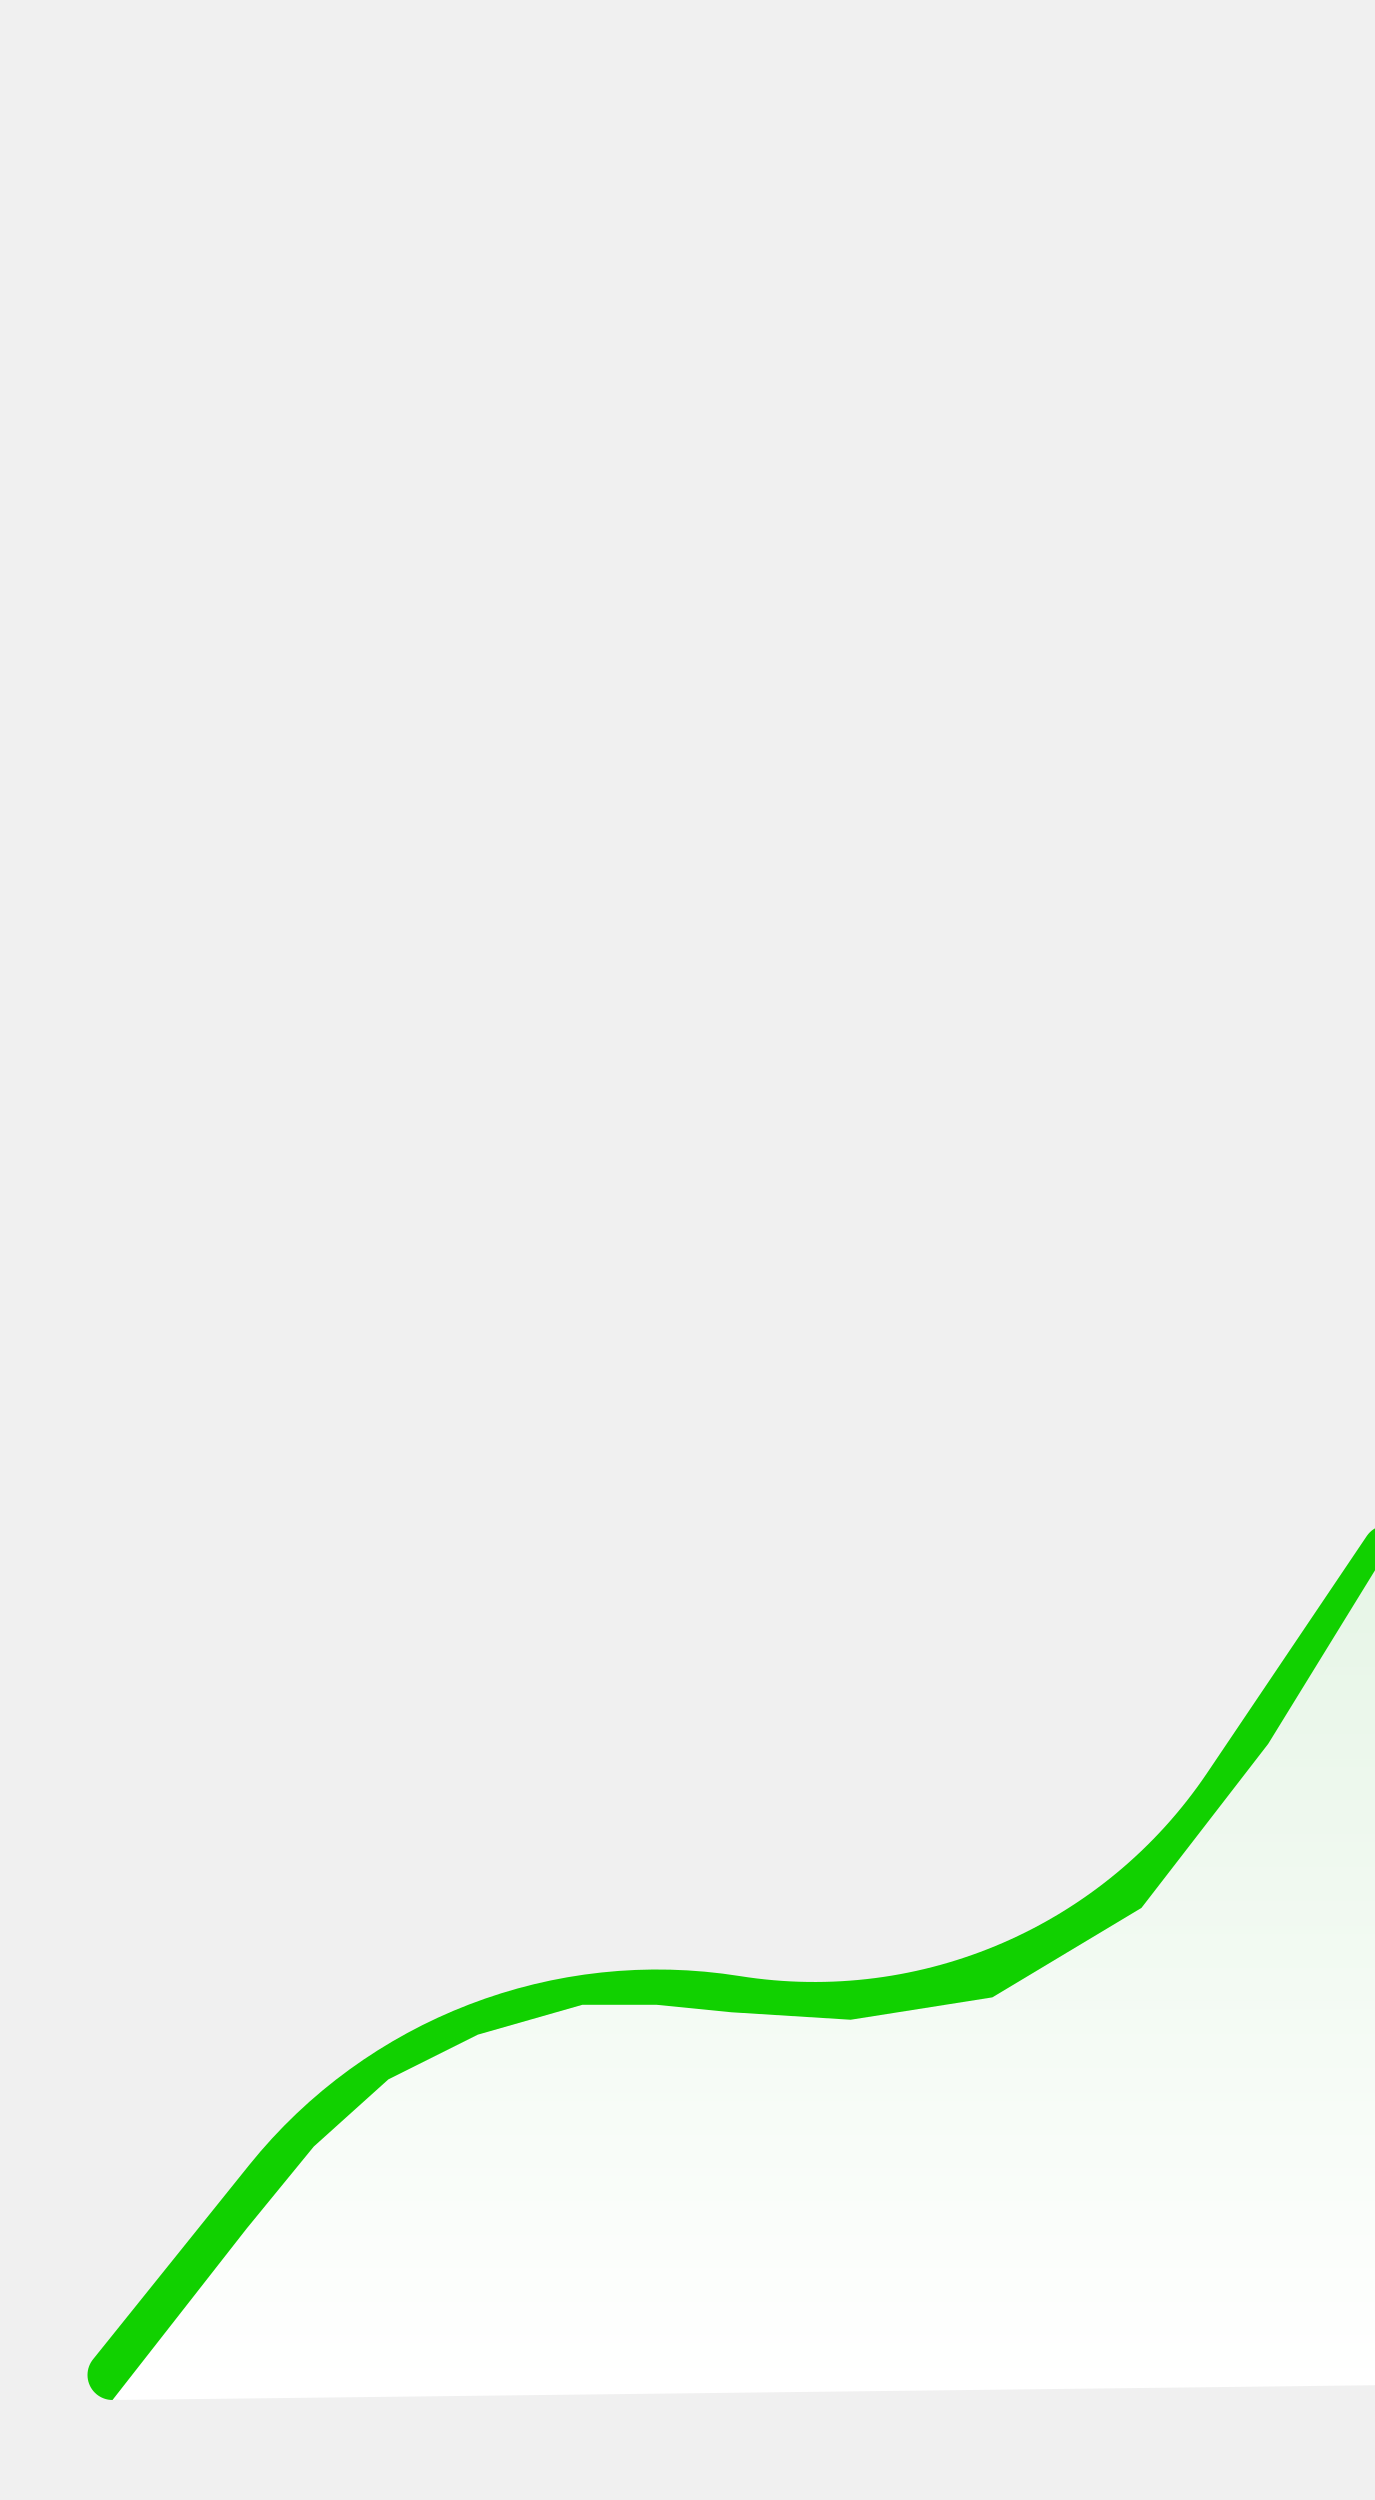
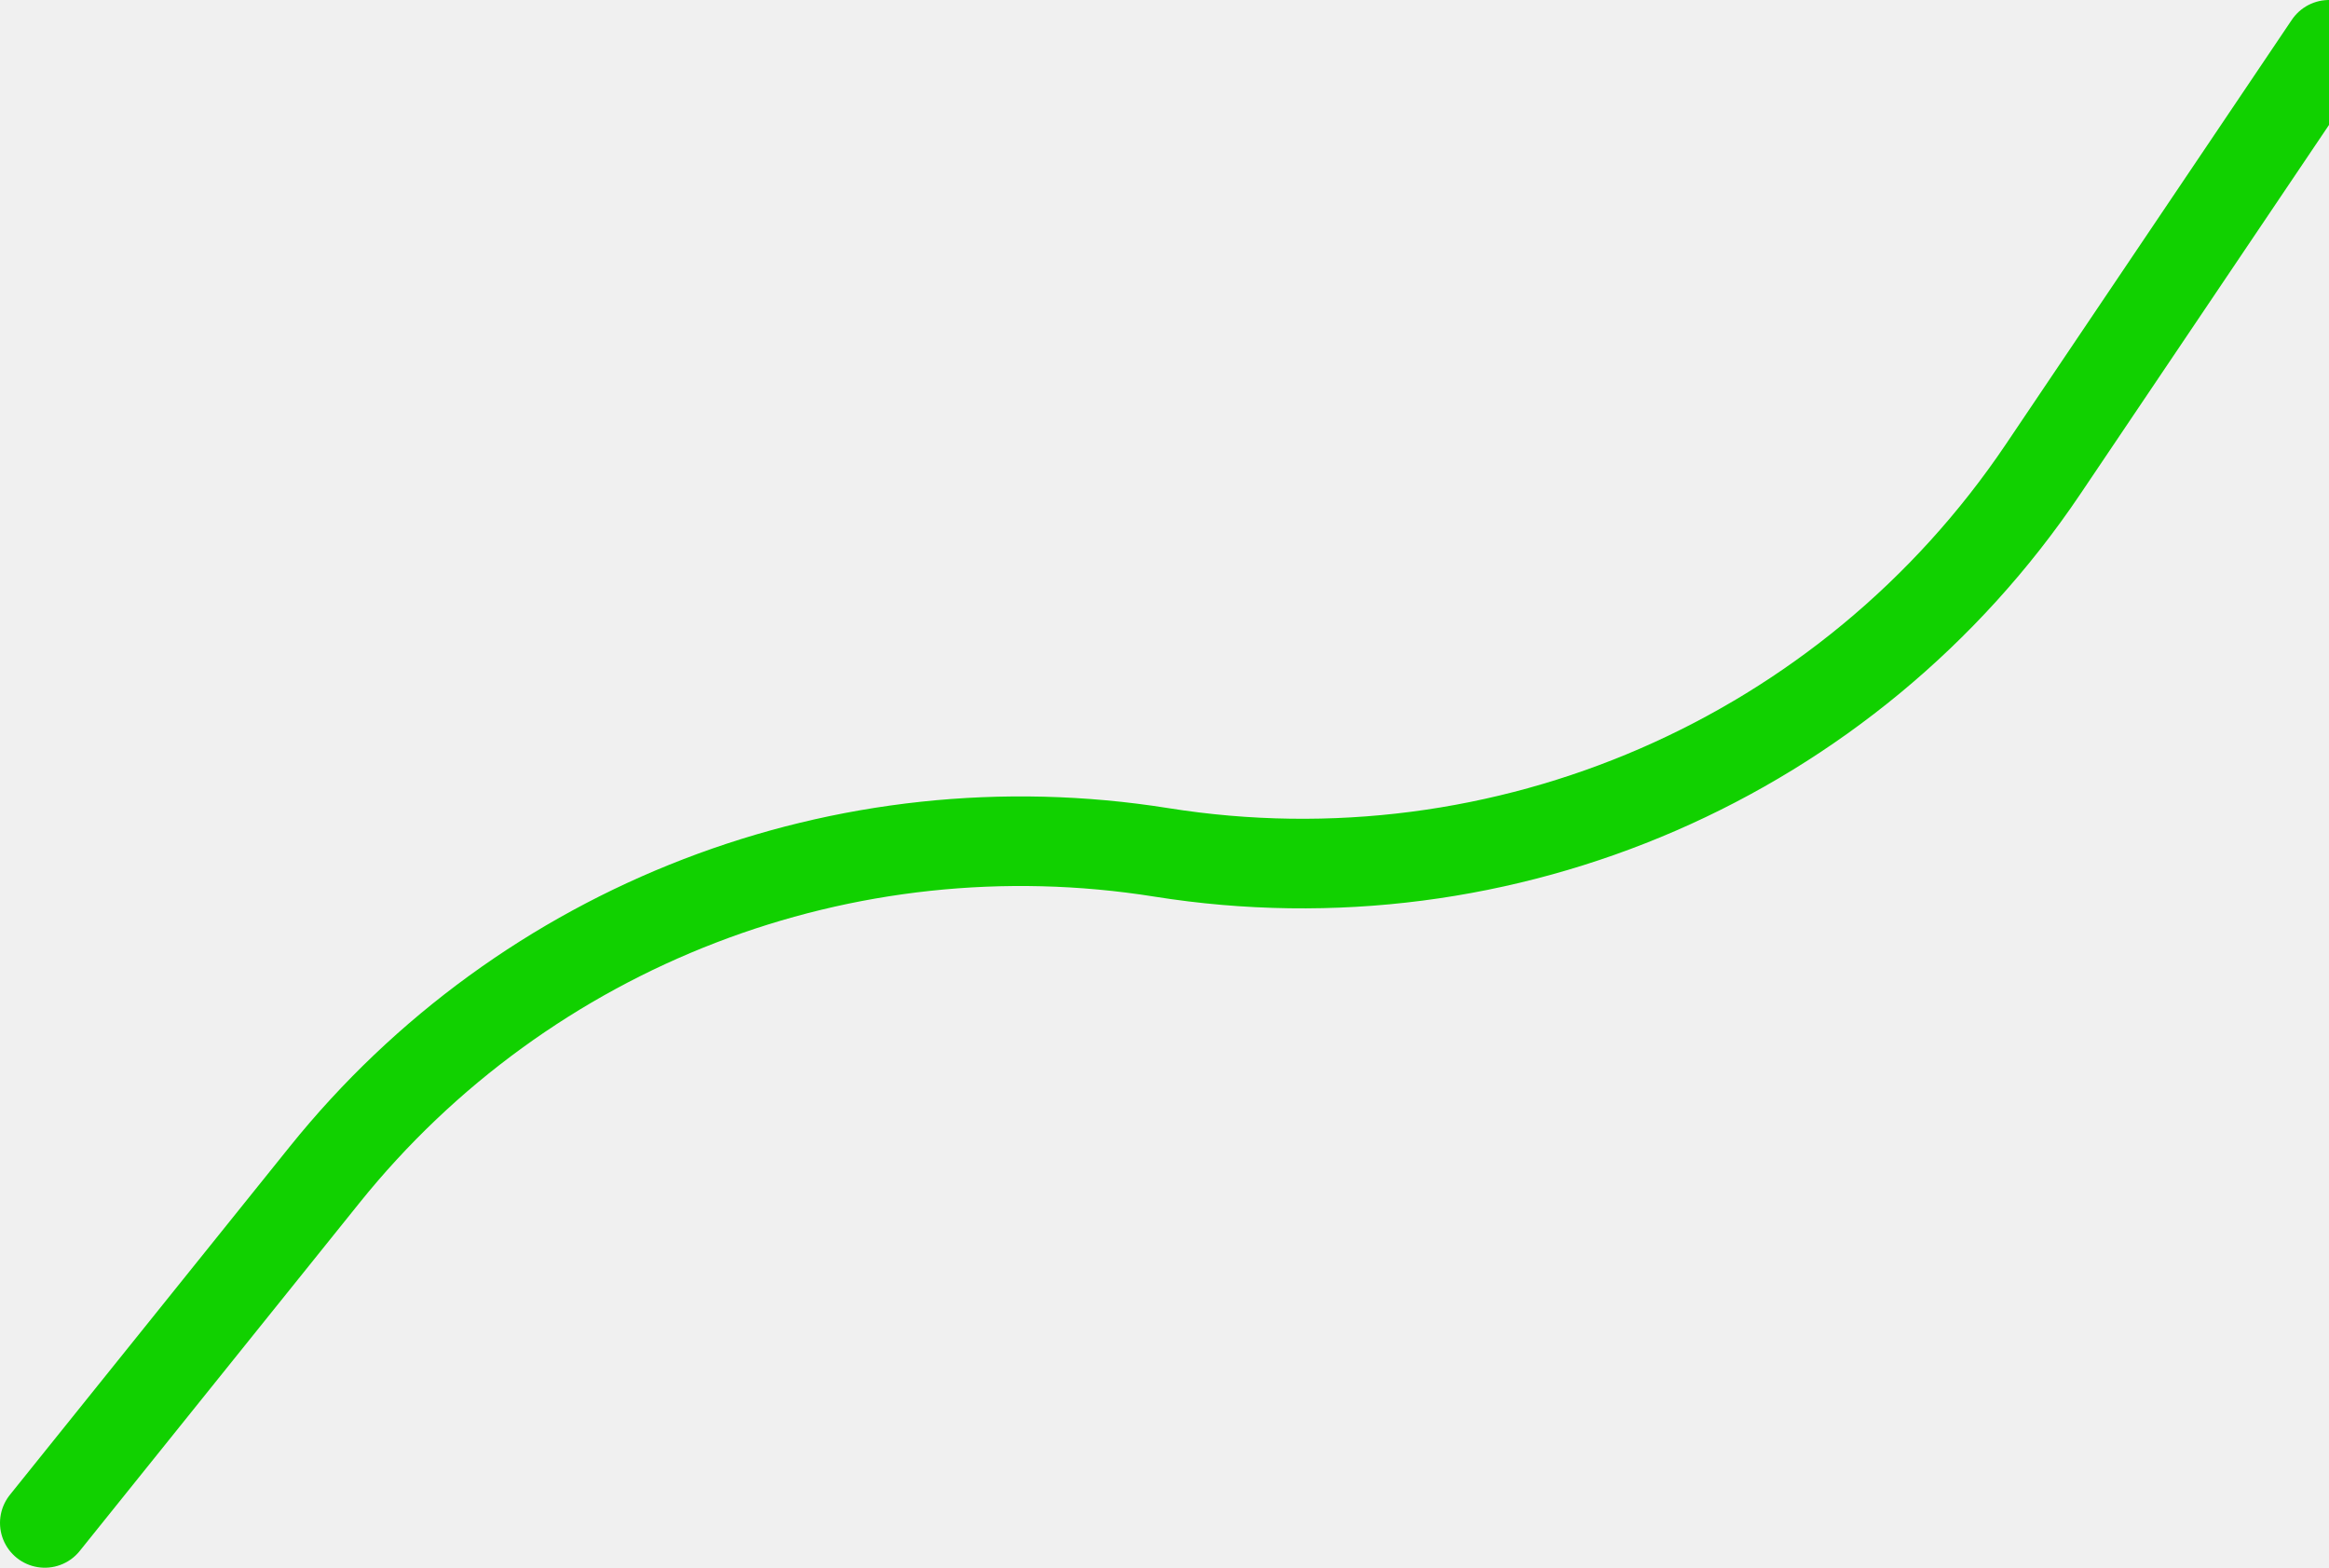
- <svg xmlns="http://www.w3.org/2000/svg" width="55" height="100" viewBox="0 0 55 100" fill="none">
-   <g clip-path="url(#clip0_133_994)">
-     <path d="M4.5 95L10.747 87.228C15.232 81.649 22.363 78.902 29.432 80.03C37.097 81.253 44.775 77.918 49.112 71.481L55.5 62" stroke="#11D100" stroke-width="2" stroke-linecap="round" />
-     <path d="M34.026 80.79L29.254 80.491L26.272 80.193H23.29L21.202 80.79L19.114 81.386L15.535 83.175L12.553 85.86L9.868 89.14L4.5 96L55.5 95.403V62L50.728 69.754L45.658 76.316L42.675 78.105L39.693 79.895L34.026 80.79Z" fill="url(#paint0_linear_133_994)" />
-   </g>
-   <defs>
-     <linearGradient id="paint0_linear_133_994" x1="30" y1="62" x2="30" y2="95.403" gradientUnits="userSpaceOnUse">
-       <stop stop-color="#E6F5E6" />
-       <stop offset="1" stop-color="white" />
-     </linearGradient>
-     <clipPath id="clip0_133_994">
-       <rect width="55" height="100" fill="white" />
-     </clipPath>
-   </defs>
+ <svg xmlns="http://www.w3.org/2000/svg" width="52" height="35" viewBox="0 0 52 35" fill="none">
+   <path d="M1 34L7.247 26.228C11.732 20.649 18.863 17.902 25.932 19.03C33.597 20.253 41.275 16.918 45.612 10.481L52 1" stroke="#11D100" stroke-width="2" stroke-linecap="round" />
</svg>
